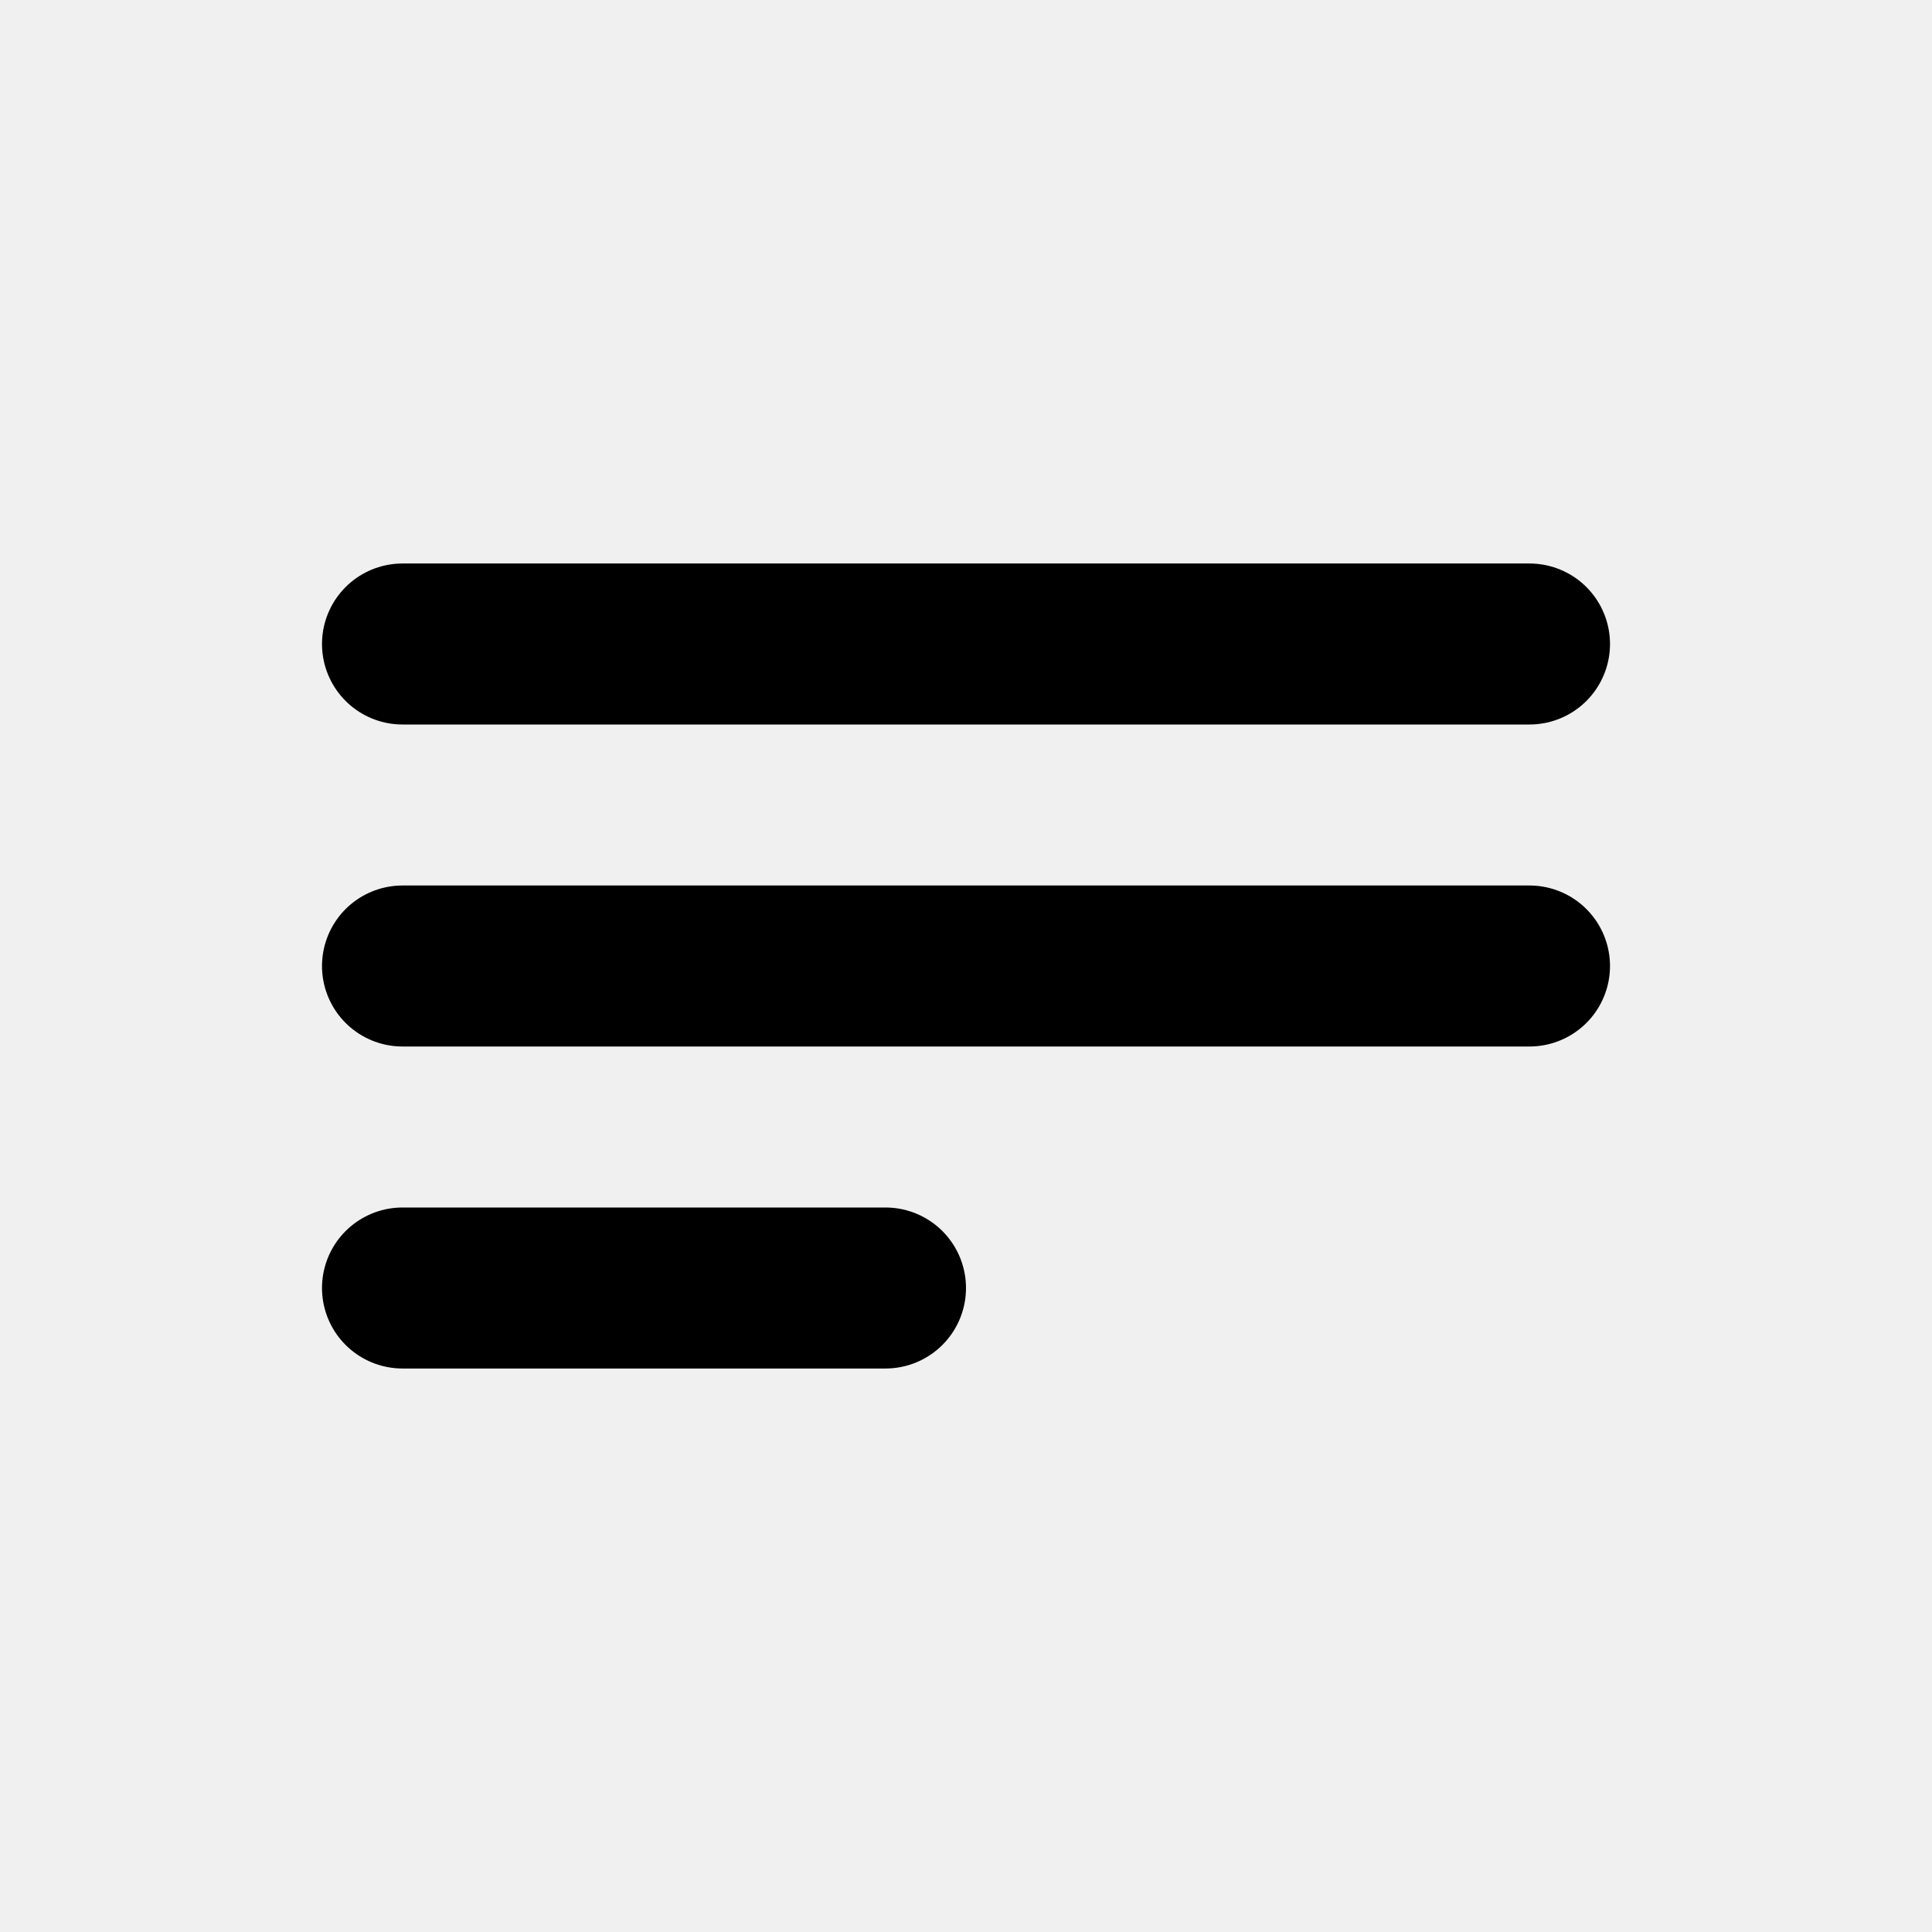
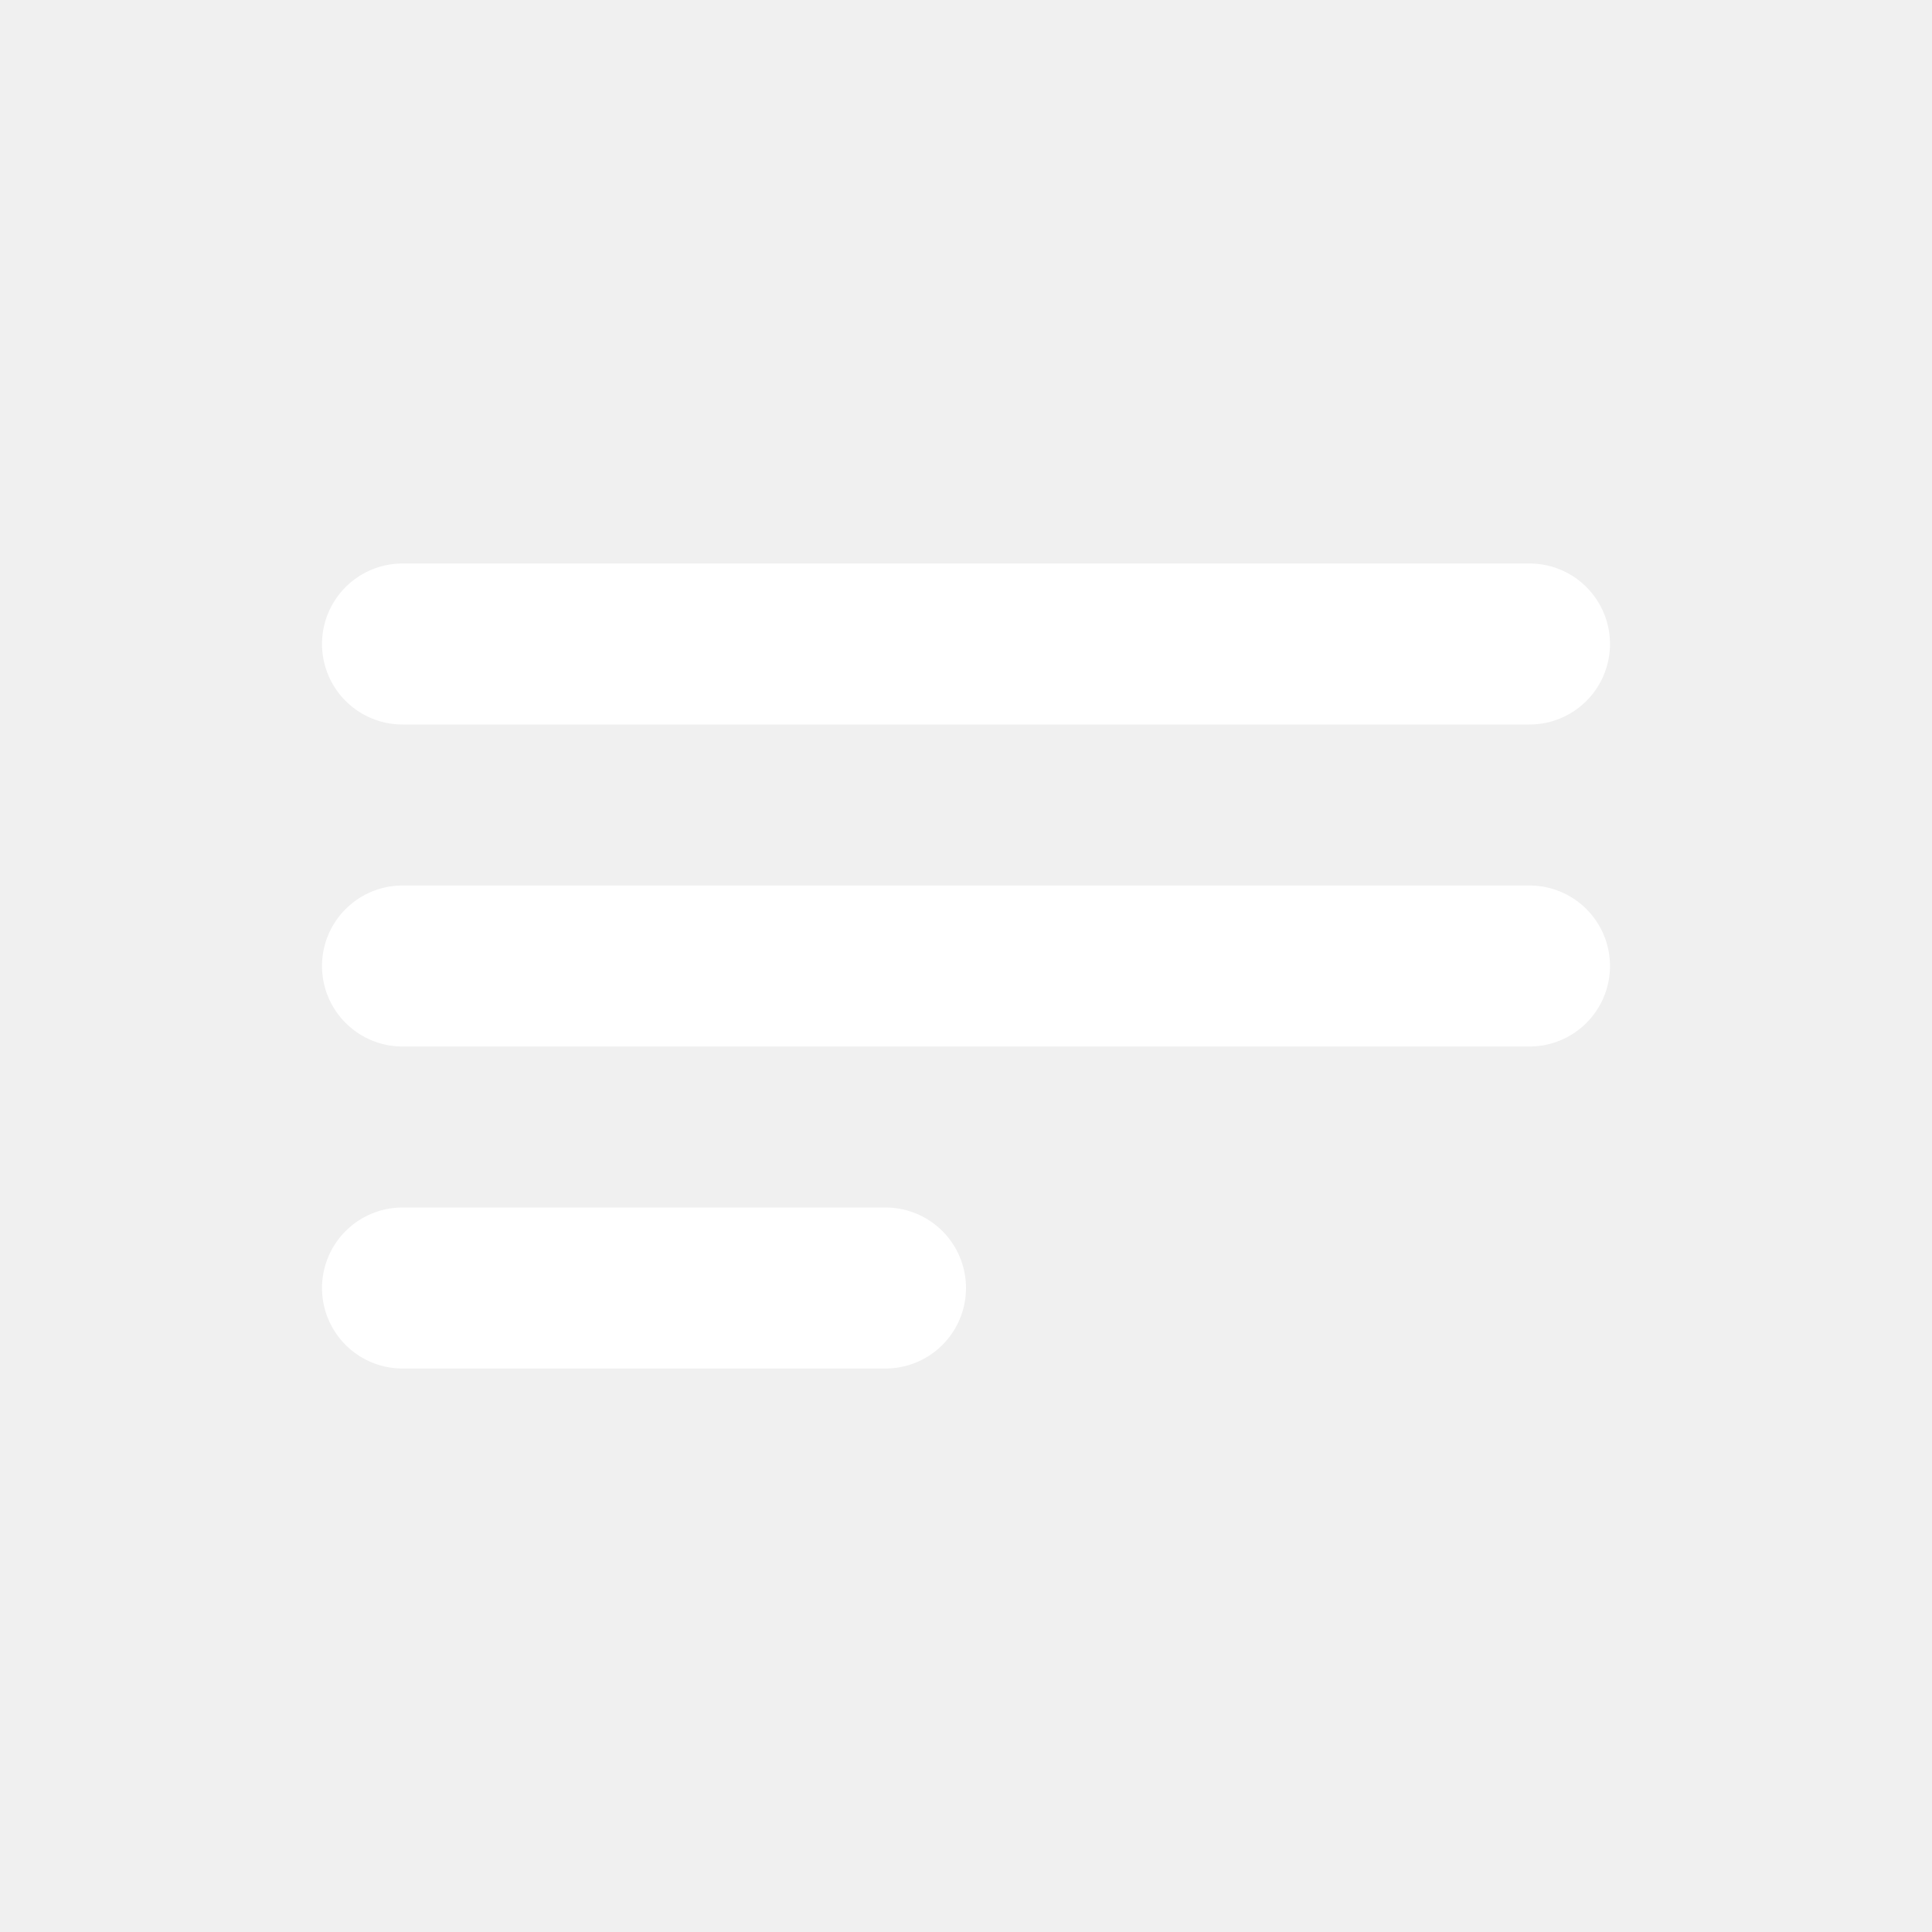
<svg xmlns="http://www.w3.org/2000/svg" fill="none" height="24" viewBox="0 0 24 24" width="24">
-   <path d="M5 8H19M5 12H19M5 16H11" stroke="black" stroke-linecap="round" stroke-linejoin="round" stroke-width="2" fill="#FFFFFF" />
+   <path d="M5 8H19M5 12H19M5 16H11" stroke="white" stroke-linecap="round" stroke-linejoin="round" stroke-width="2" fill="#FFFFFF" />
</svg>
